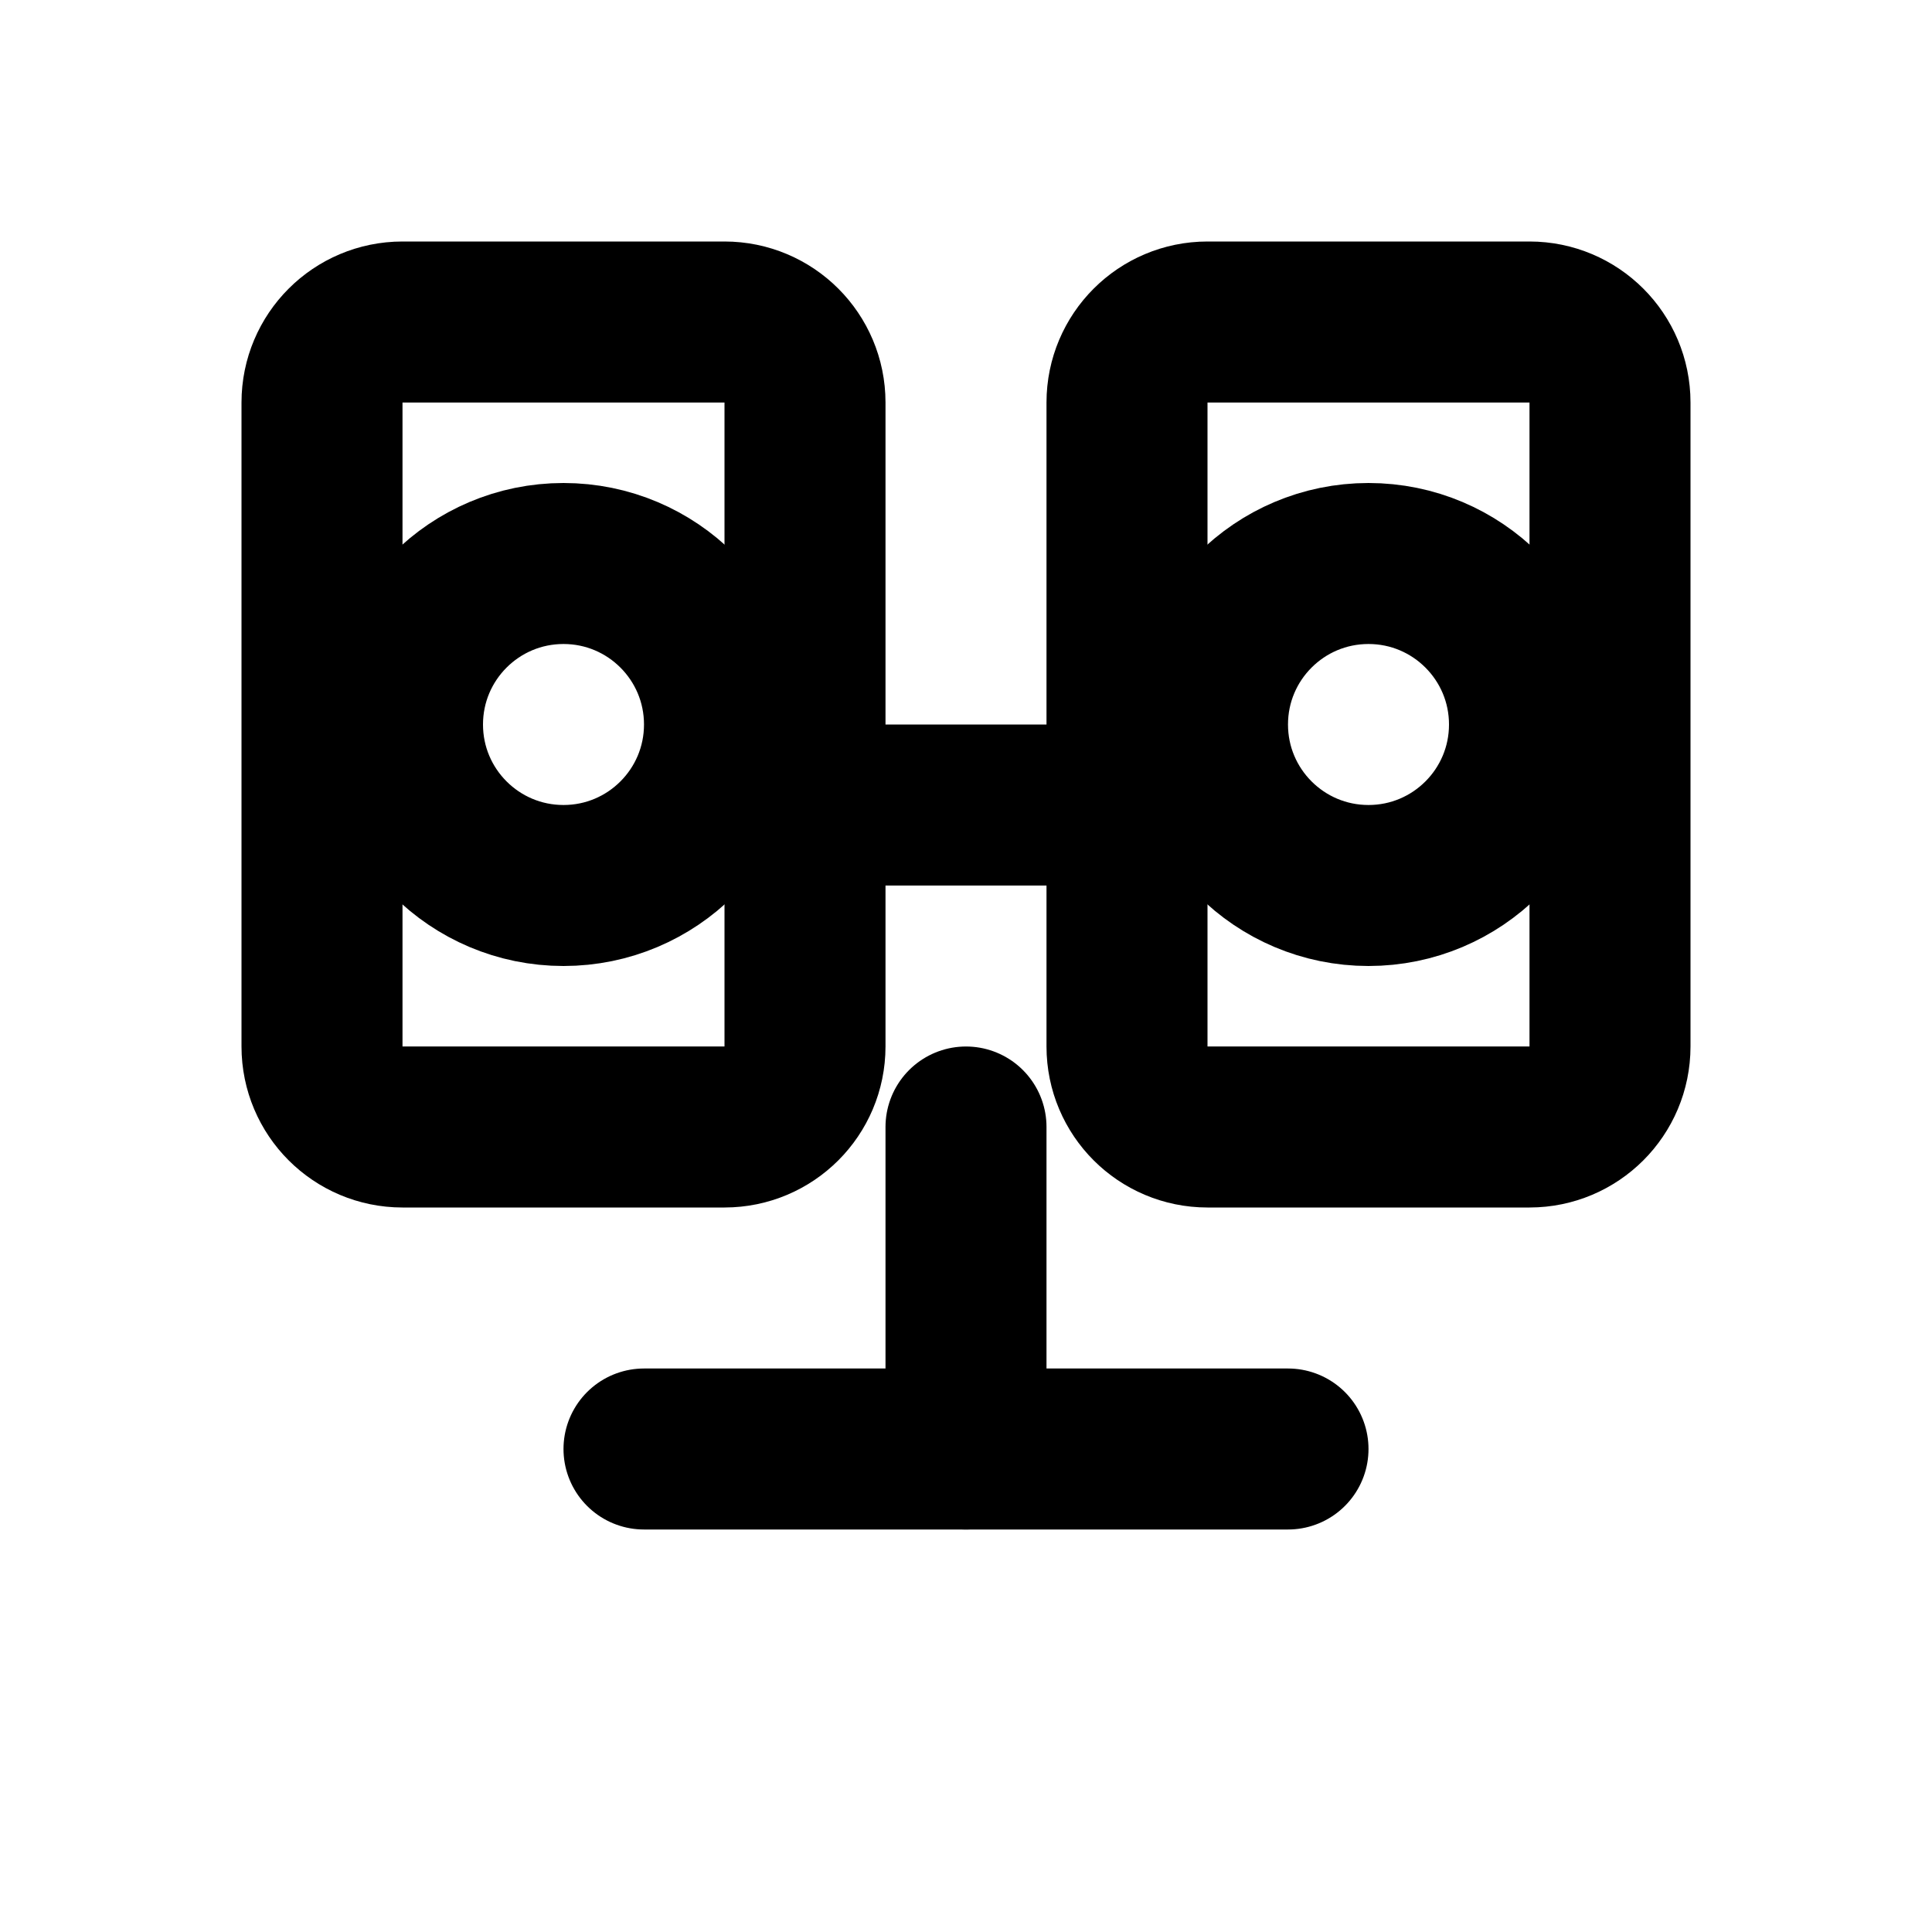
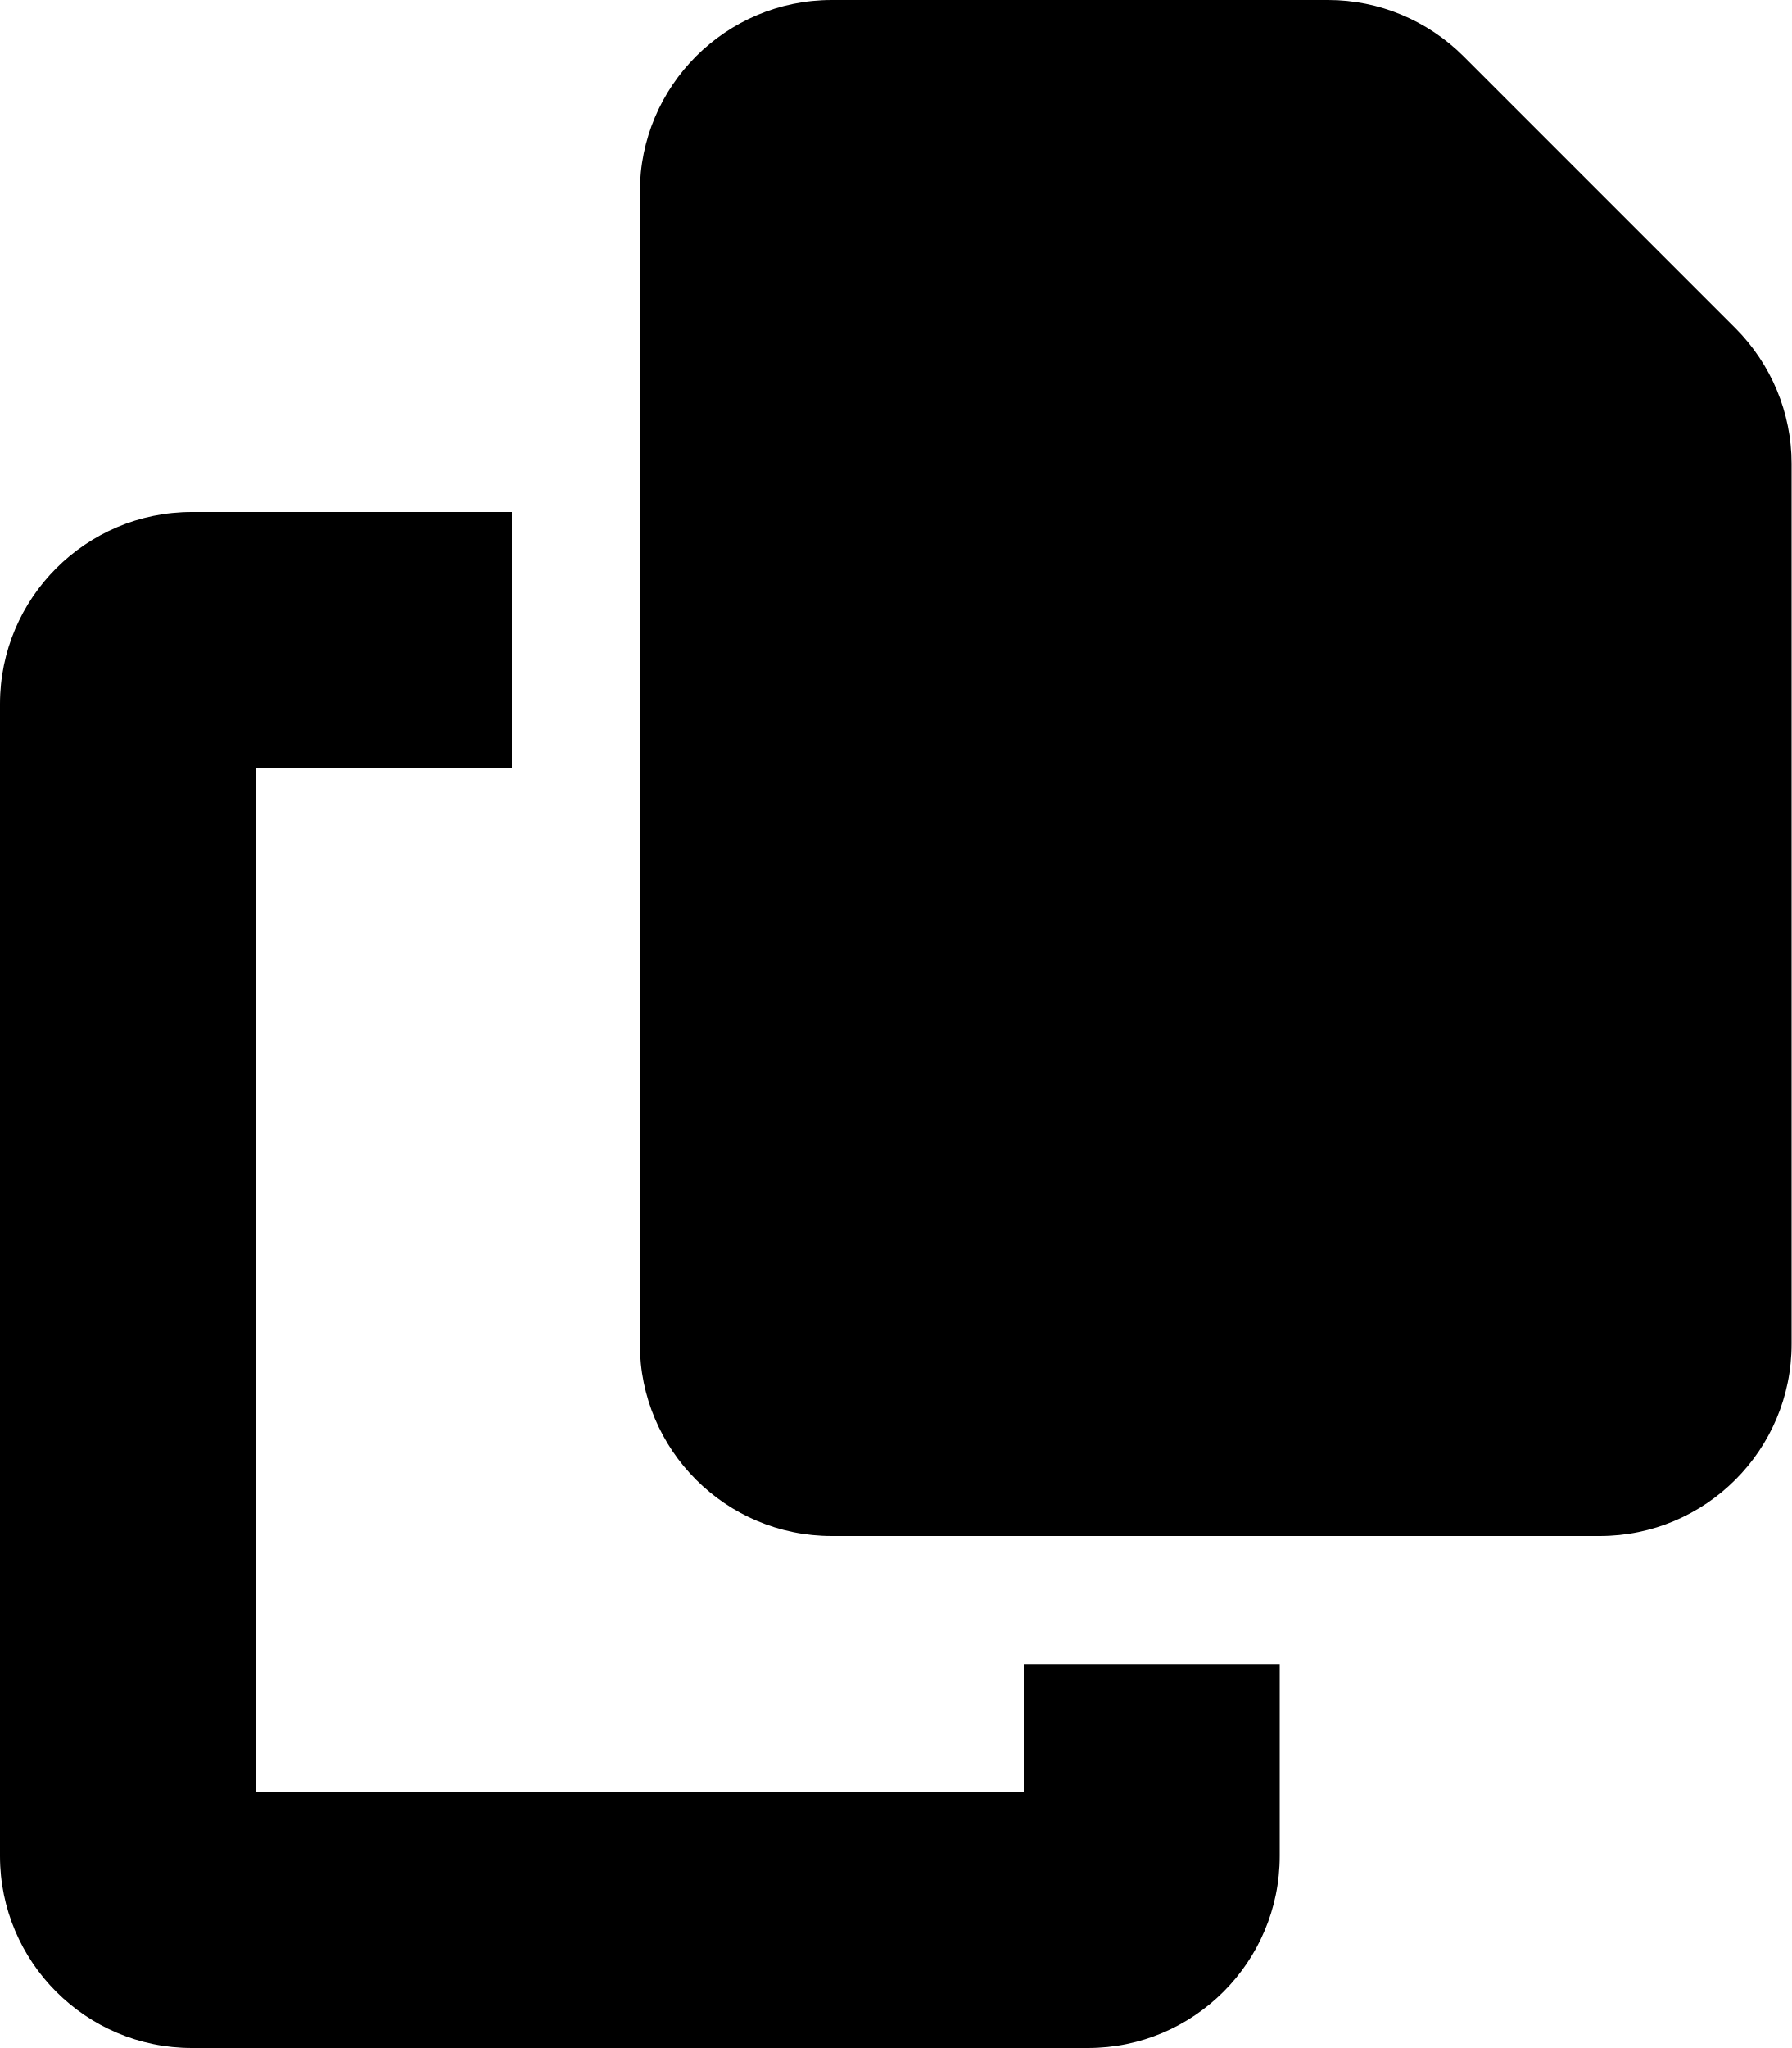
- <svg xmlns="http://www.w3.org/2000/svg" width="32" height="32" viewBox="0 0 24 24" fill="none" stroke="currentColor" stroke-width="2" stroke-linecap="round" stroke-linejoin="round">
-   <circle cx="7" cy="9" r="2" />
-   <circle cx="17" cy="9" r="2" />
-   <rect x="4" y="4" width="6" height="10" rx="1" />
-   <rect x="14" y="4" width="6" height="10" rx="1" />
-   <path d="m10 10 4 0" />
-   <path d="M12 14v4" />
-   <path d="M8 18h8" />
+ <svg xmlns="http://www.w3.org/2000/svg" viewBox="0 0 448 512">
+   <path d="M208 0L332.1 0c12.7 0 24.9 5.1 33.9 14.1l67.9 67.9c9 9 14.1 21.2 14.1 33.9L448 336c0 26.5-21.5 48-48 48l-192 0c-26.5 0-48-21.5-48-48l0-288c0-26.5 21.5-48 48-48zM48 128l80 0 0 64-64 0 0 256 192 0 0-32 64 0 0 48c0 26.5-21.5 48-48 48L48 512c-26.5 0-48-21.5-48-48L0 176c0-26.5 21.5-48 48-48z" />
</svg>
